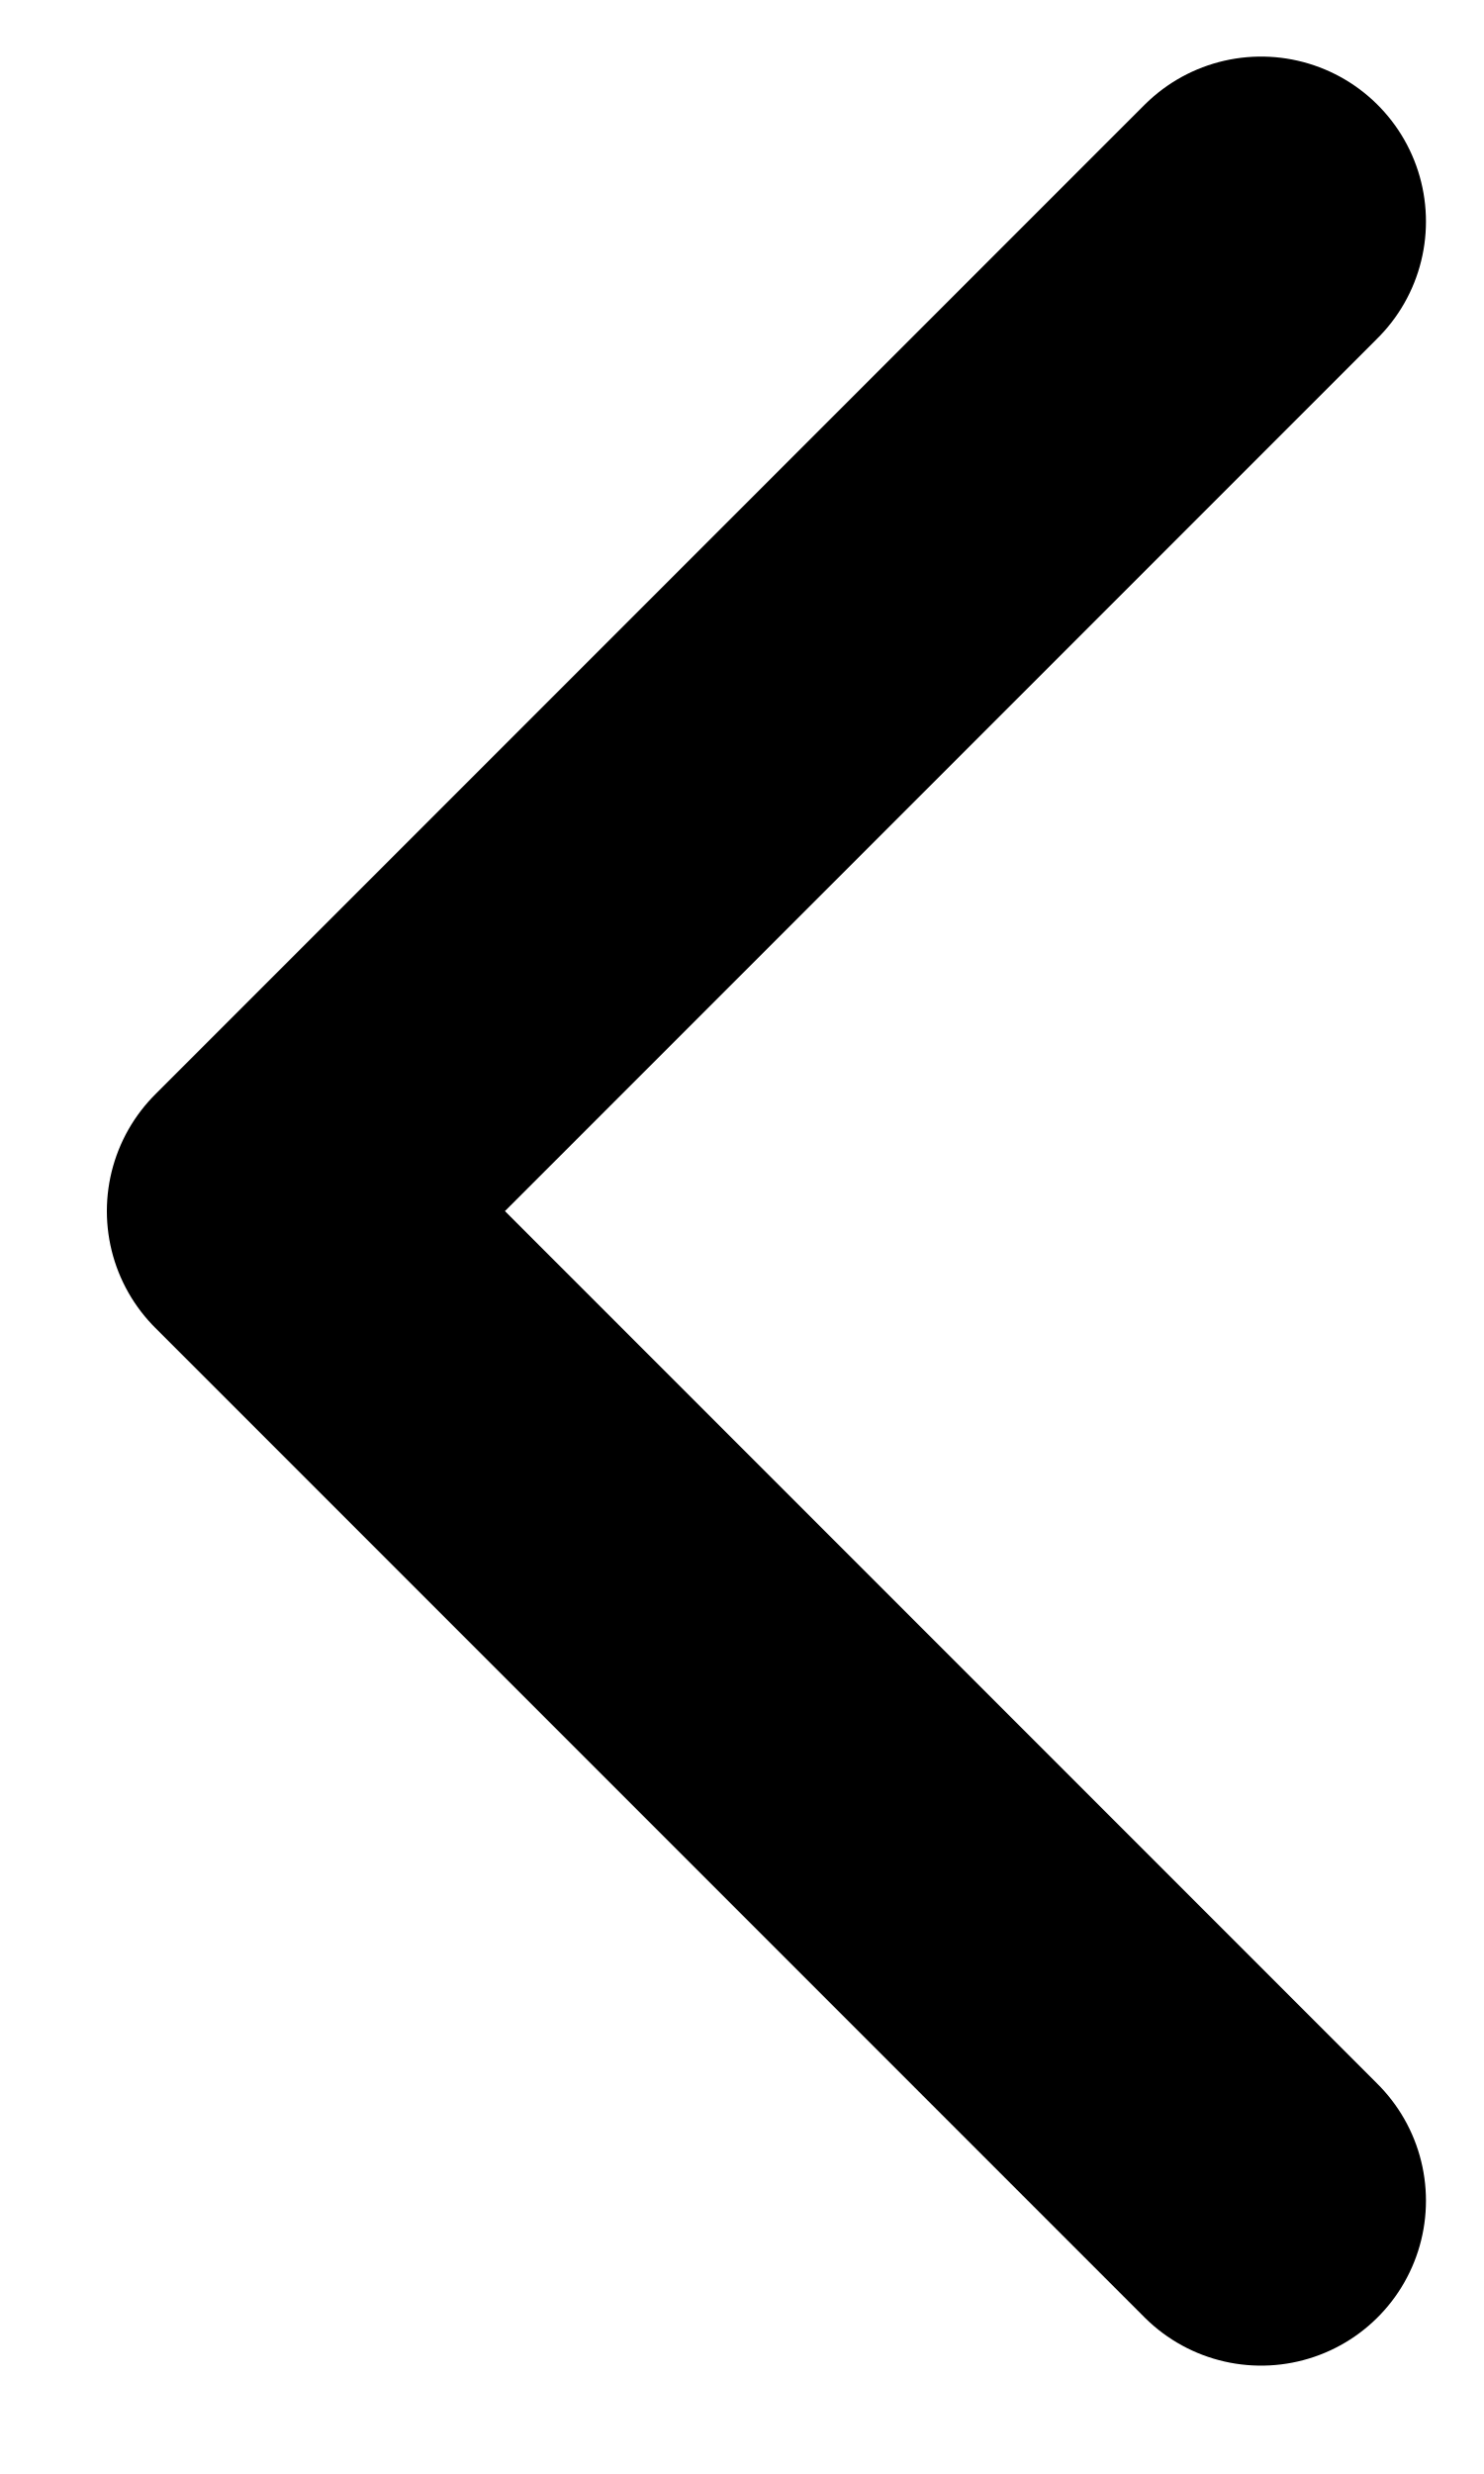
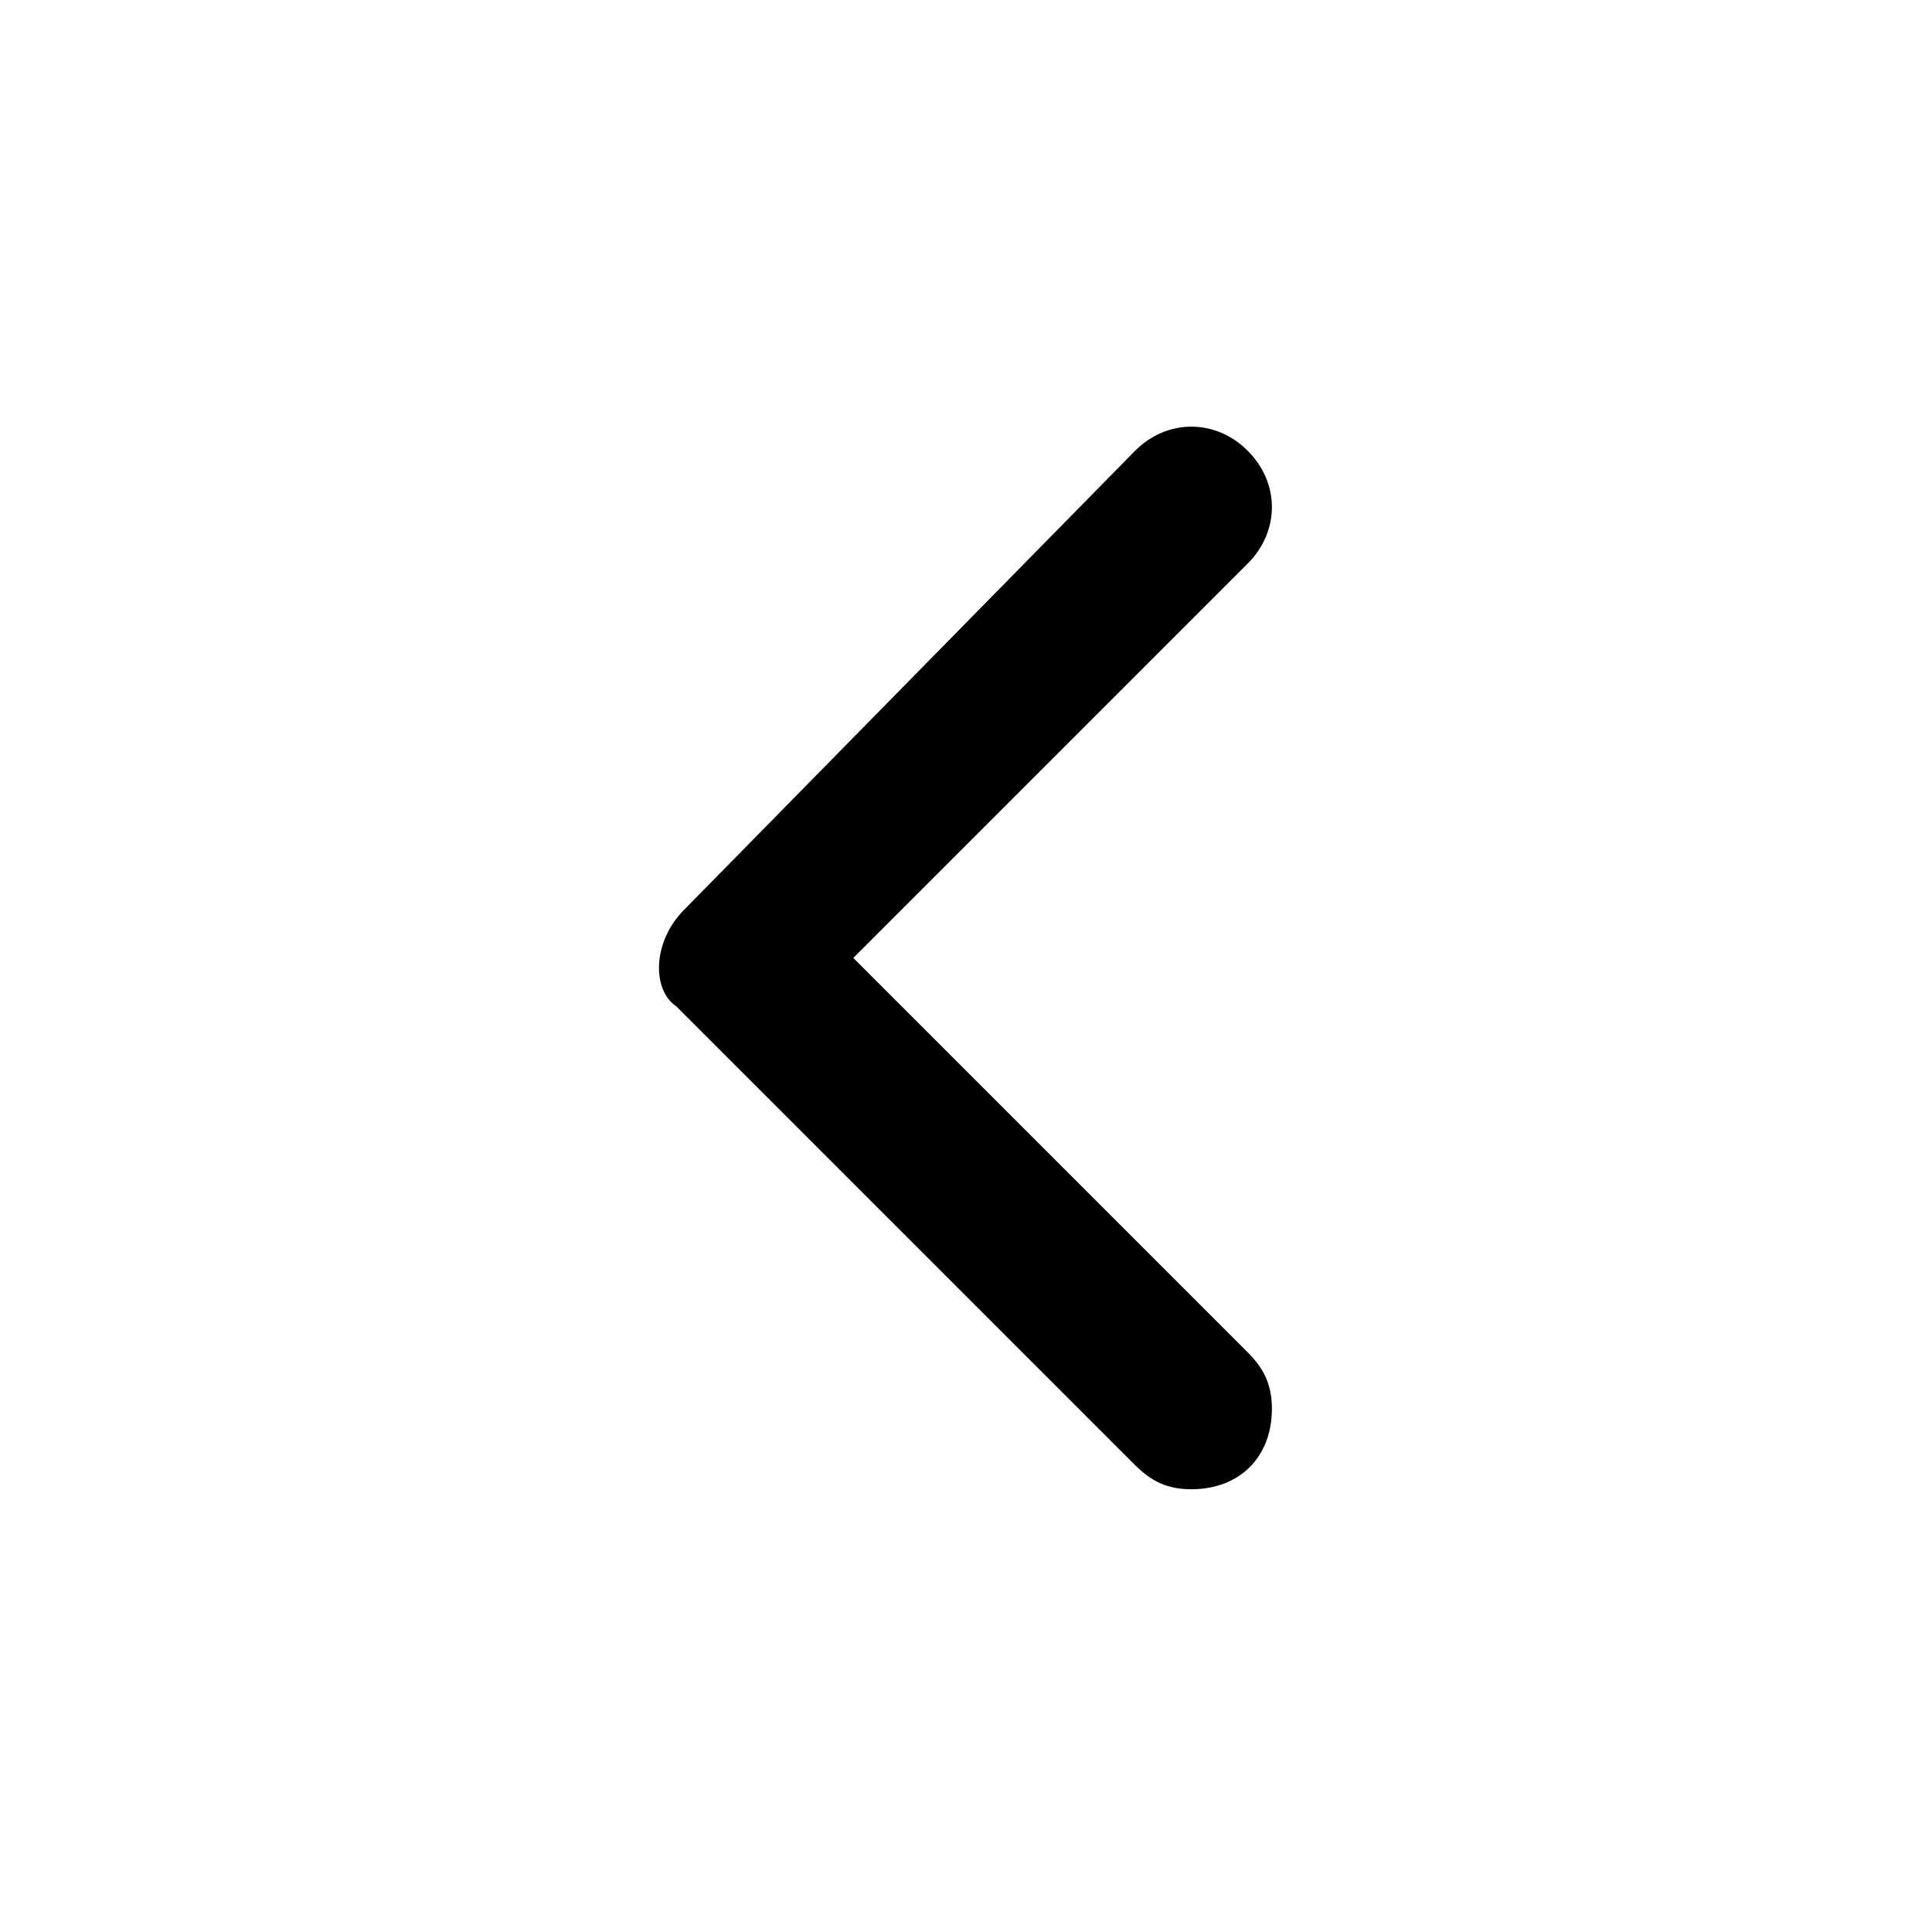
- <svg xmlns="http://www.w3.org/2000/svg" width="9" height="15" viewBox="0 0 9 15" fill="none">
-   <path d="M7.648 13.343L1.648 7.343L7.648 1.343" stroke="black" stroke-width="2" stroke-linecap="round" stroke-linejoin="round" />
+ <svg xmlns="http://www.w3.org/2000/svg" width="24" height="24" viewBox="0 0 24 24" fill="none">
+   <path d="M8.5 11.3L14.1 5.6C14.5 5.2 15.1 5.2 15.5 5.6C15.9 6 15.9 6.6 15.5 7L10.6 11.9L15.5 16.8C15.7 17 15.8 17.2 15.8 17.5C15.8 18.1 15.4 18.5 14.8 18.5C14.5 18.5 14.3 18.4 14.1 18.2L8.4 12.5C8.1 12.3 8.1 11.7 8.5 11.3Z" fill="#000000" />
</svg>
